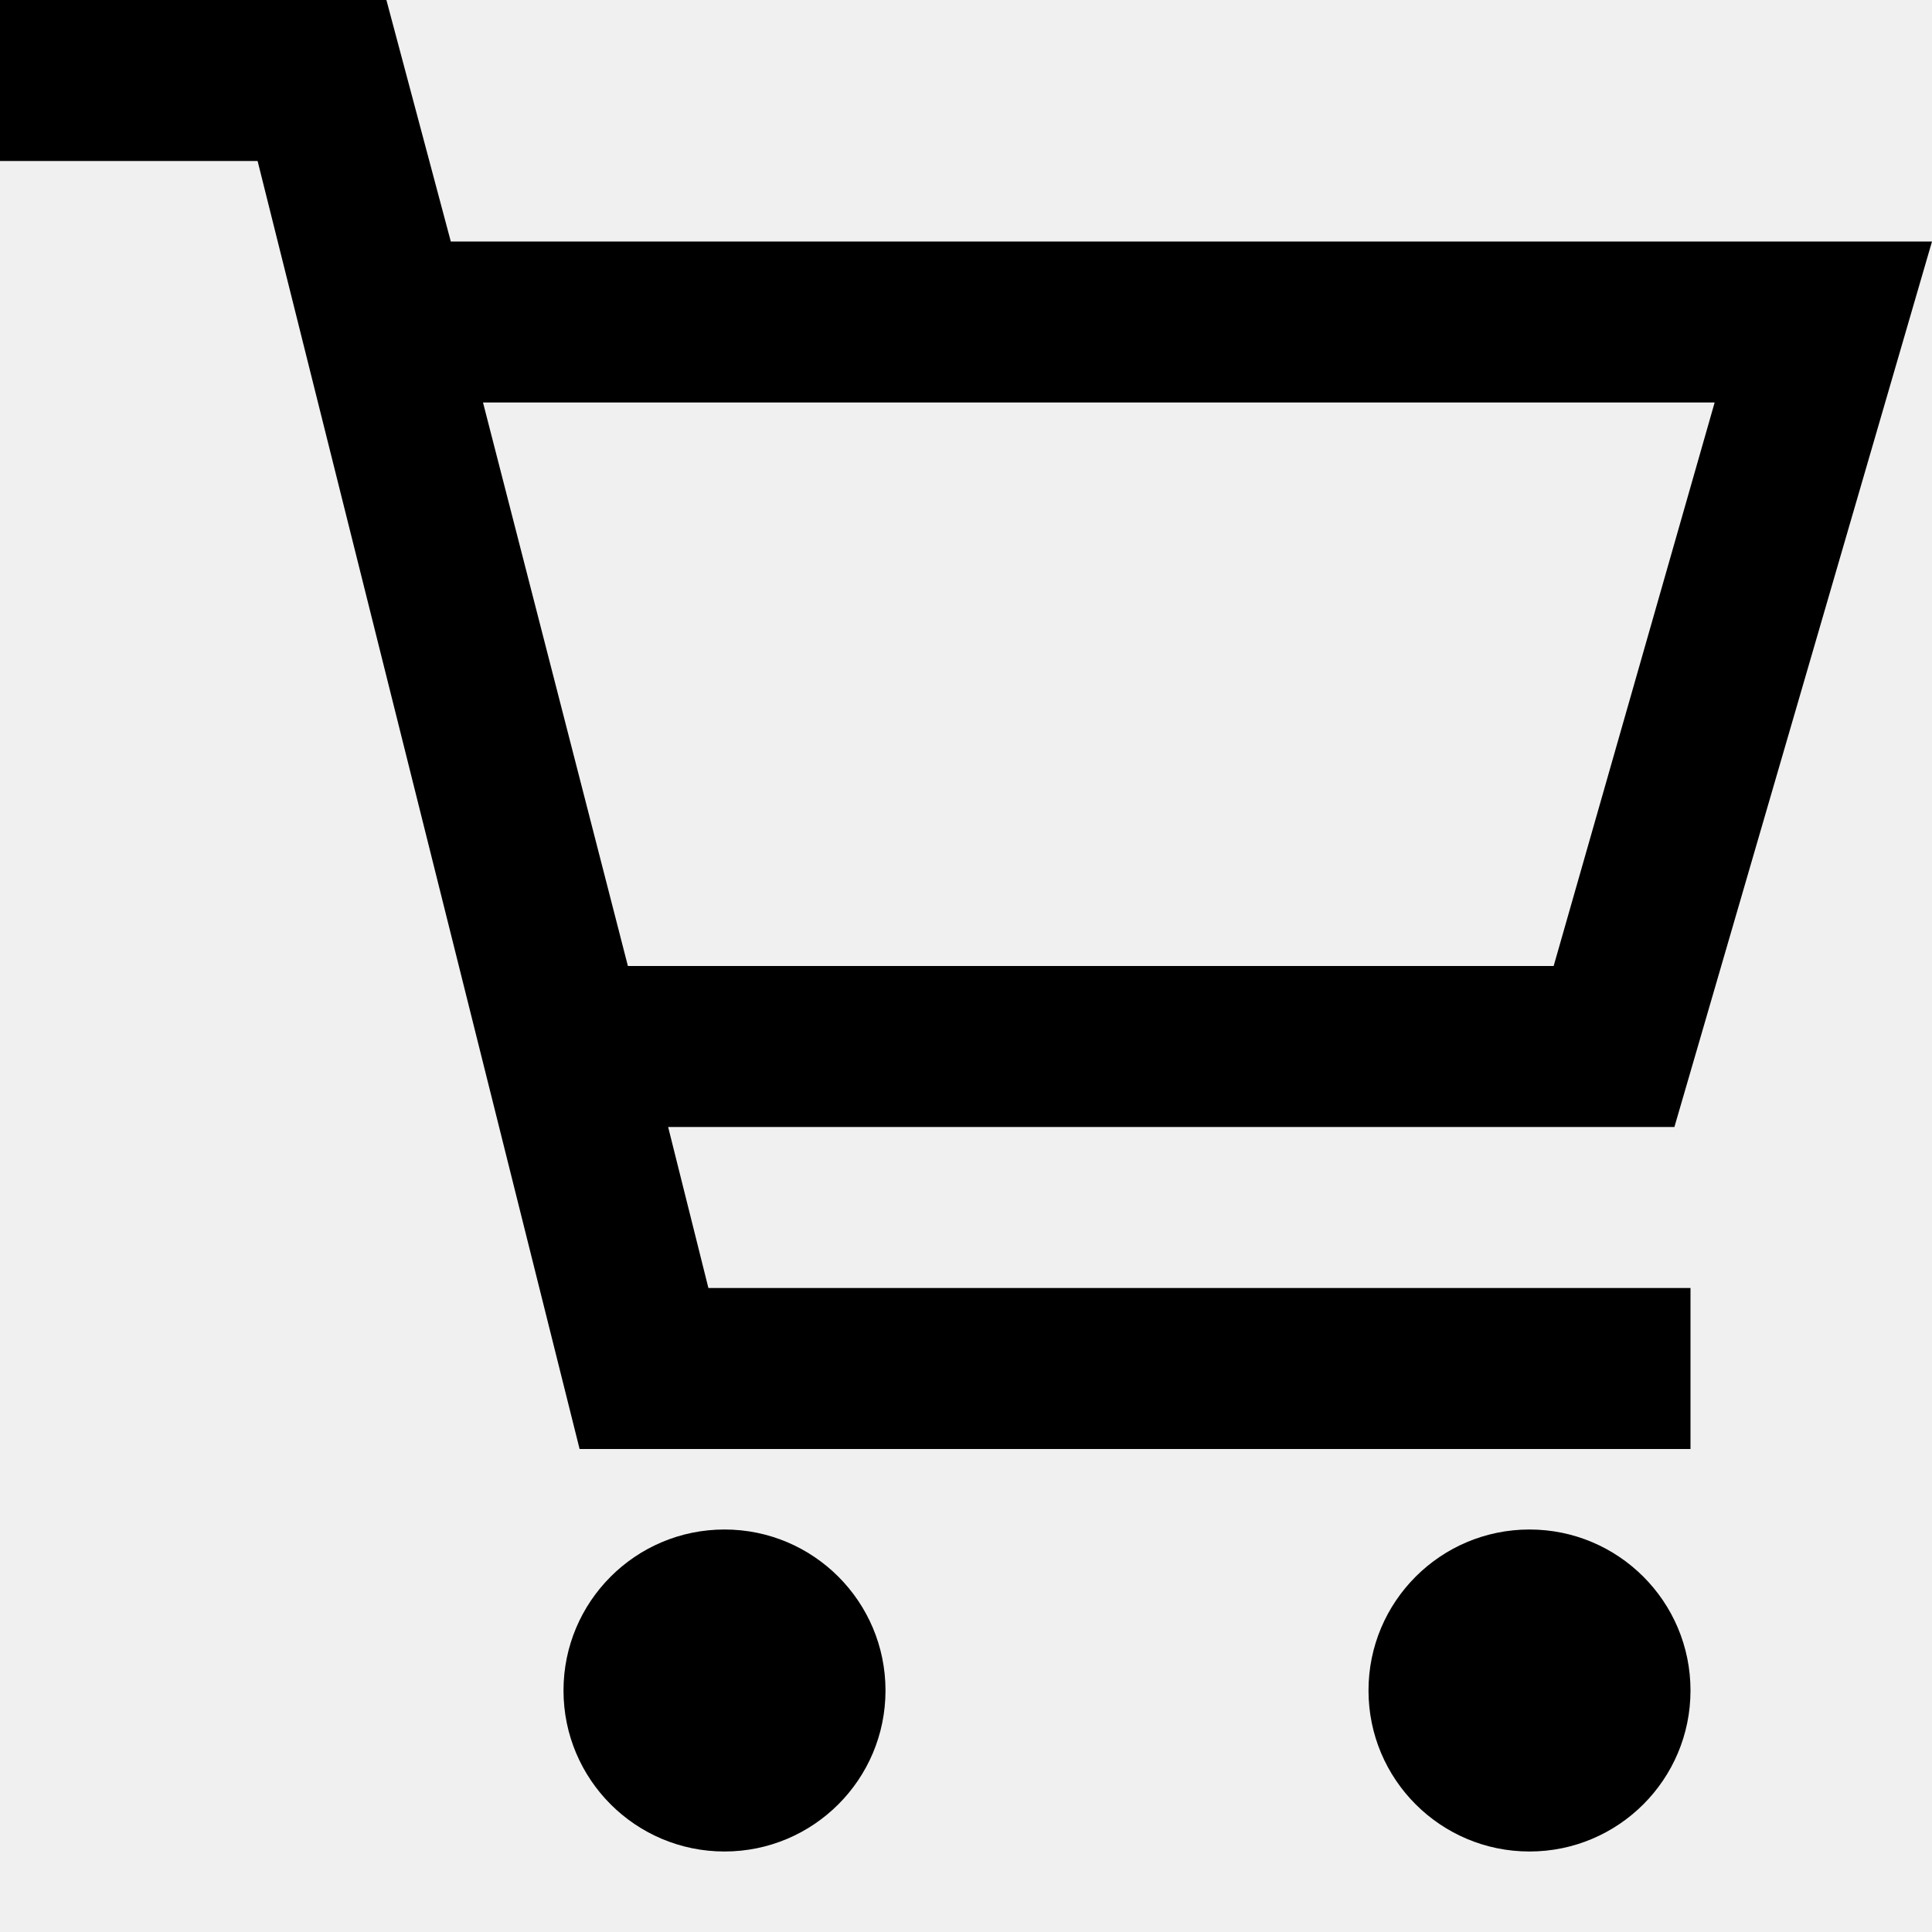
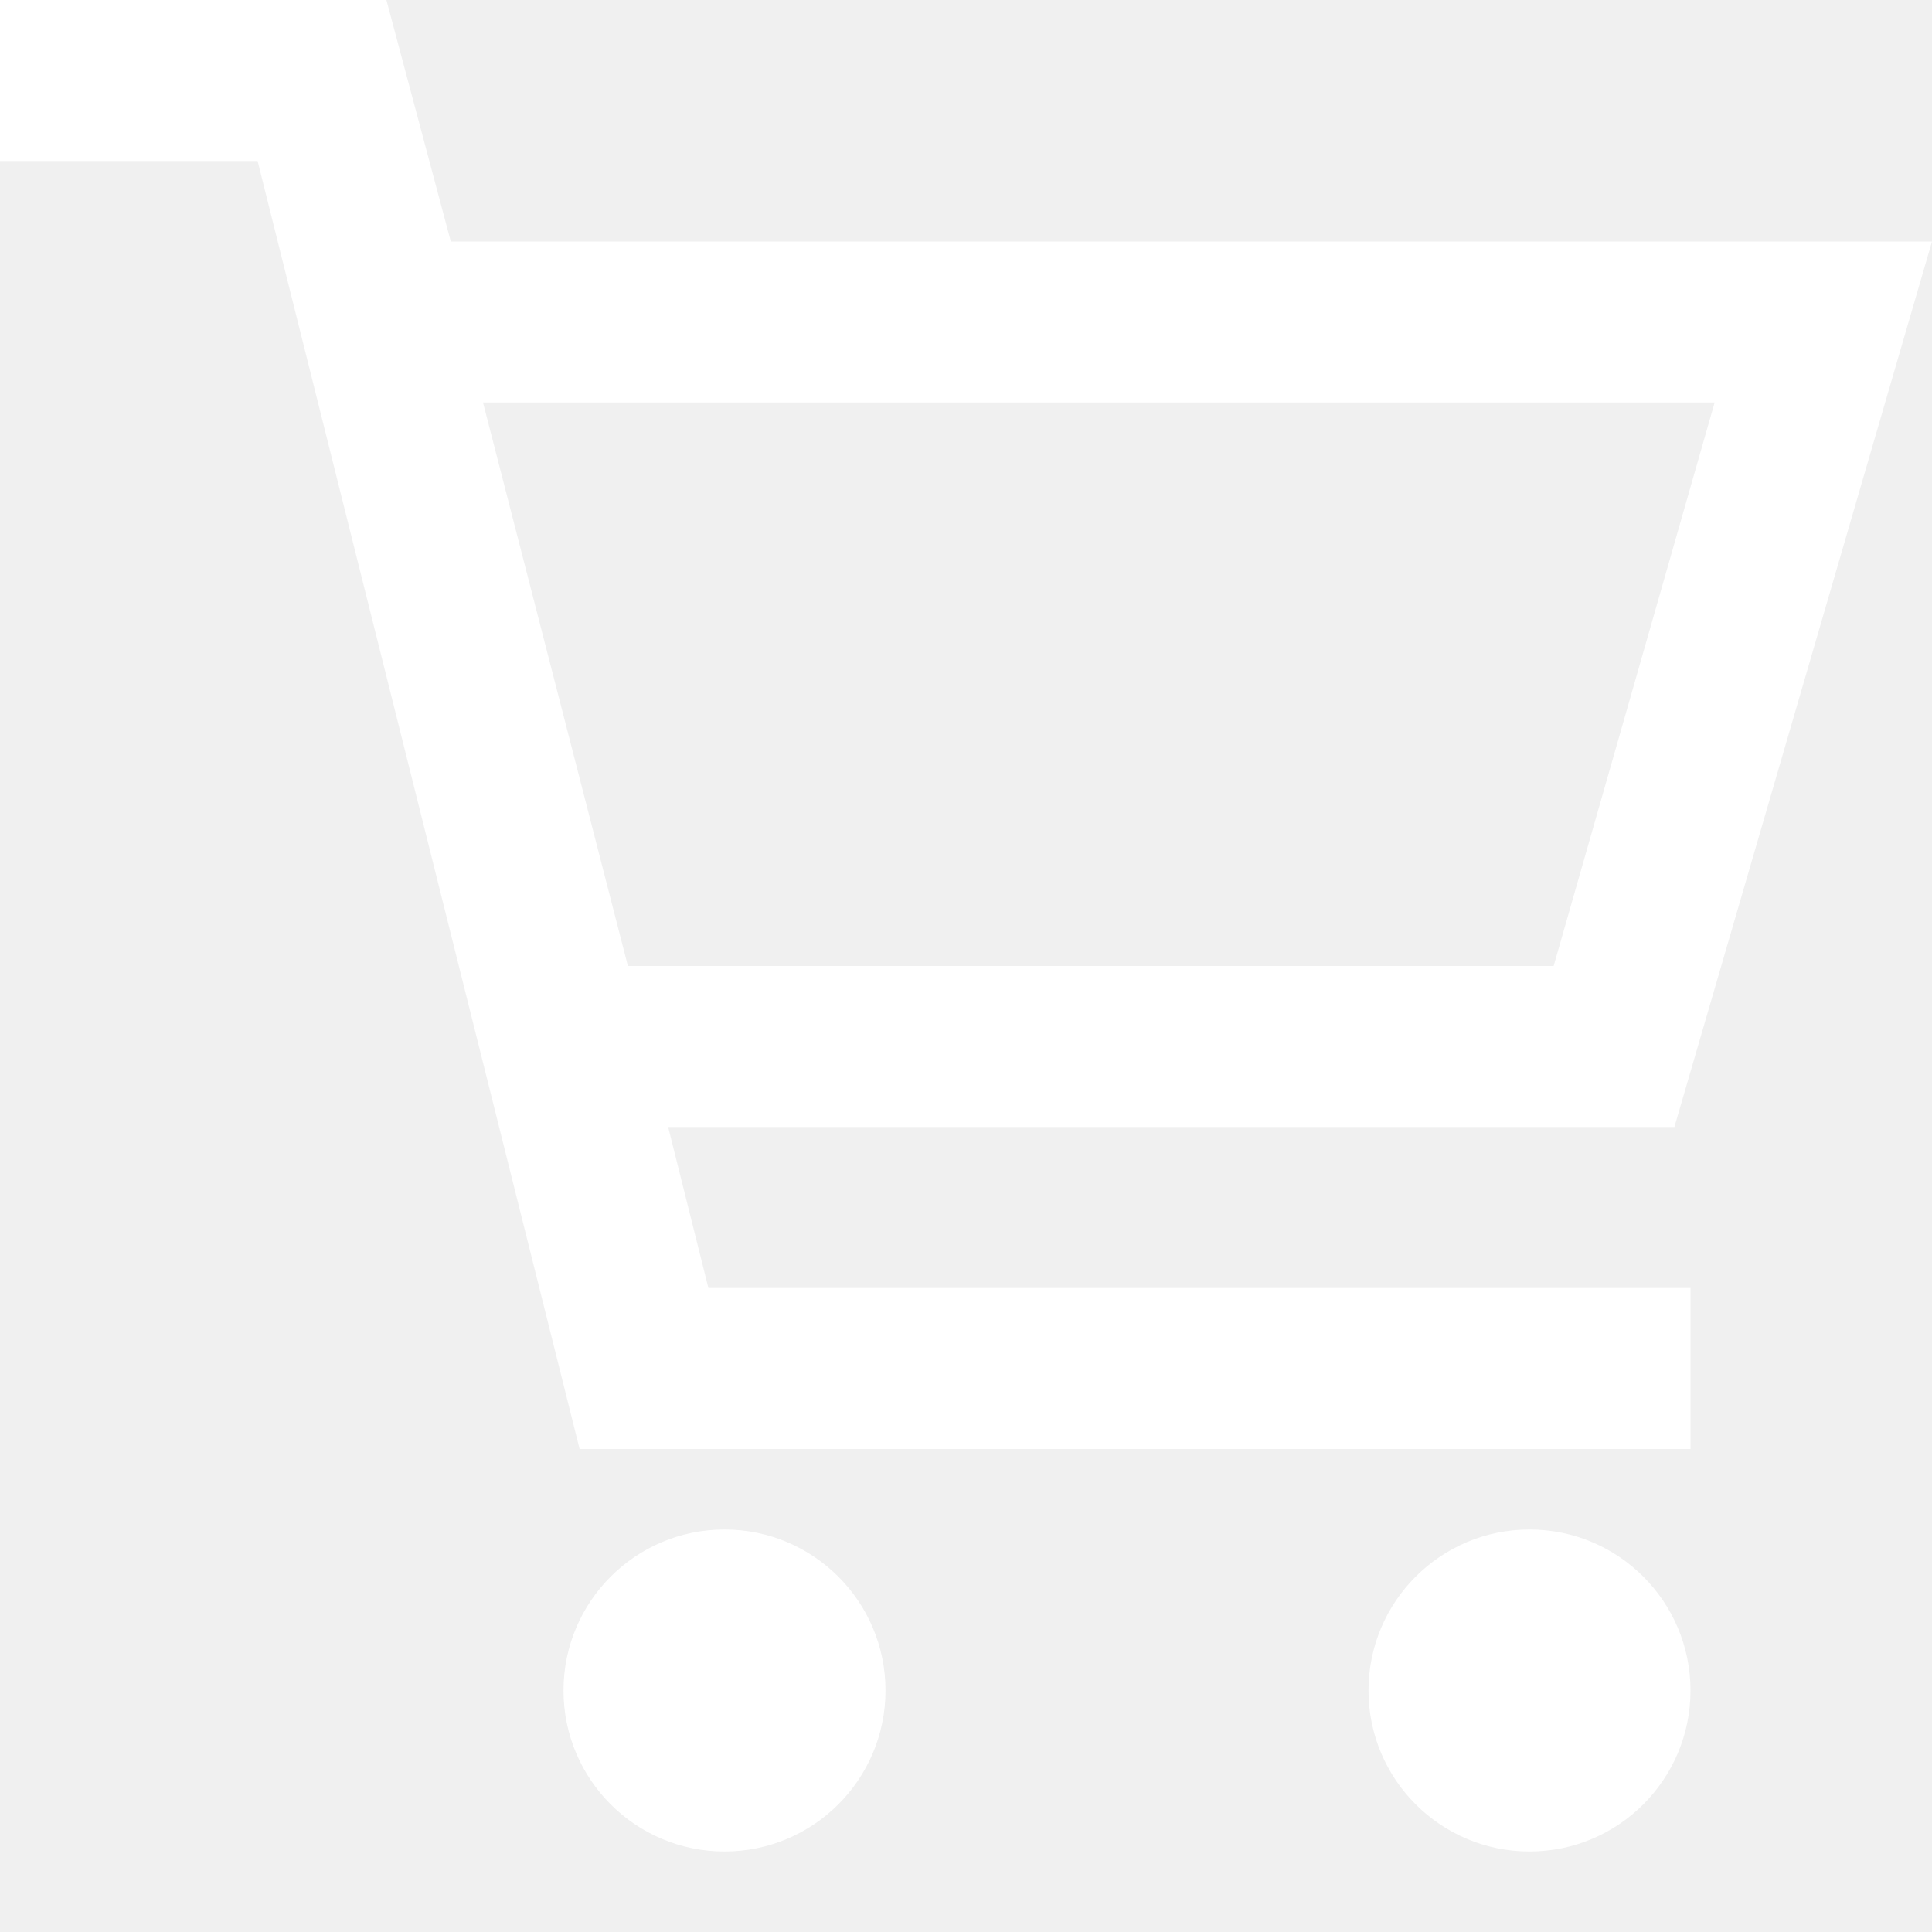
- <svg xmlns="http://www.w3.org/2000/svg" fill="#000000" height="800px" width="800px" version="1.1" id="XMLID_269_" viewBox="0 0 24 24" xml:space="preserve">
+ <svg xmlns="http://www.w3.org/2000/svg" fill="#FFFFFF" height="800px" width="800px" version="1.1" id="XMLID_269_" viewBox="0 0 24 24" xml:space="preserve">
  <g id="shop-cart">
    <g>
      <circle cx="9" cy="21" r="2" />
    </g>
    <g>
      <circle cx="19" cy="21" r="2" />
    </g>
    <g>
      <path d="M21,18H7.2l-4-16H0V0h4.8l0.8,3H24l-3.2,11H8.3l0.5,2H21V18z M7.8,12h11.5l2-7H6L7.8,12z" />
    </g>
  </g>
</svg>
